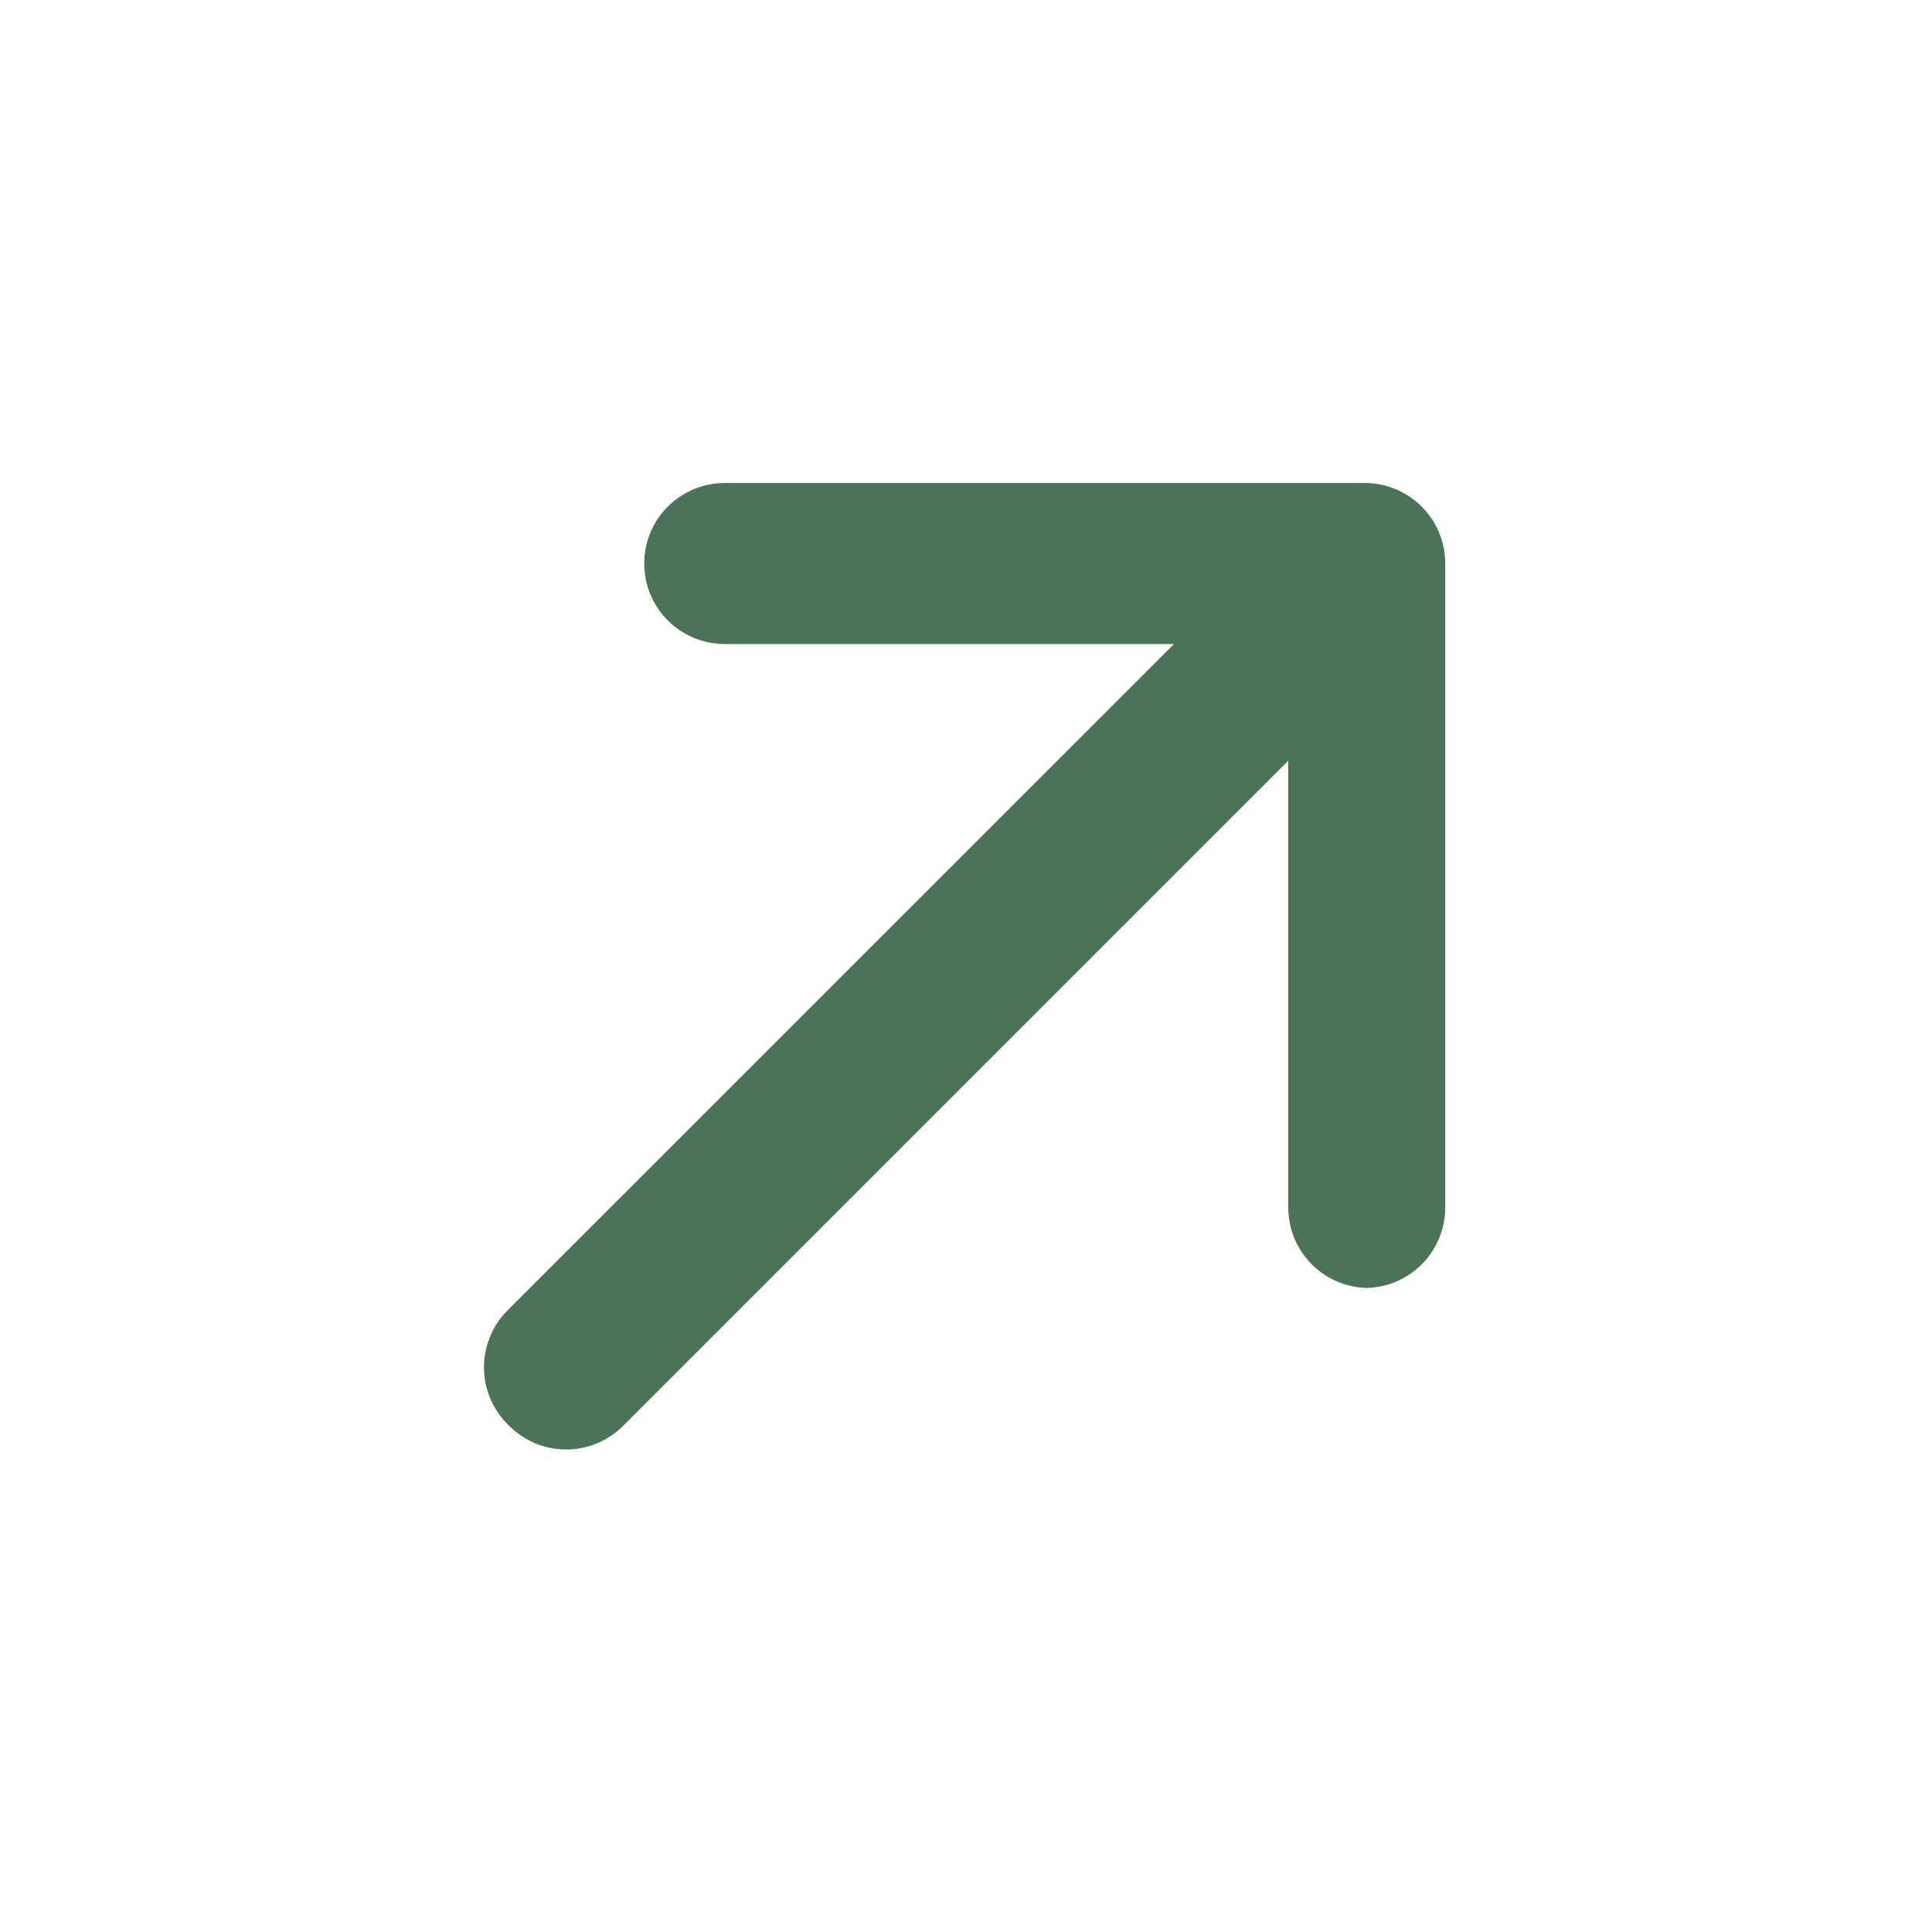
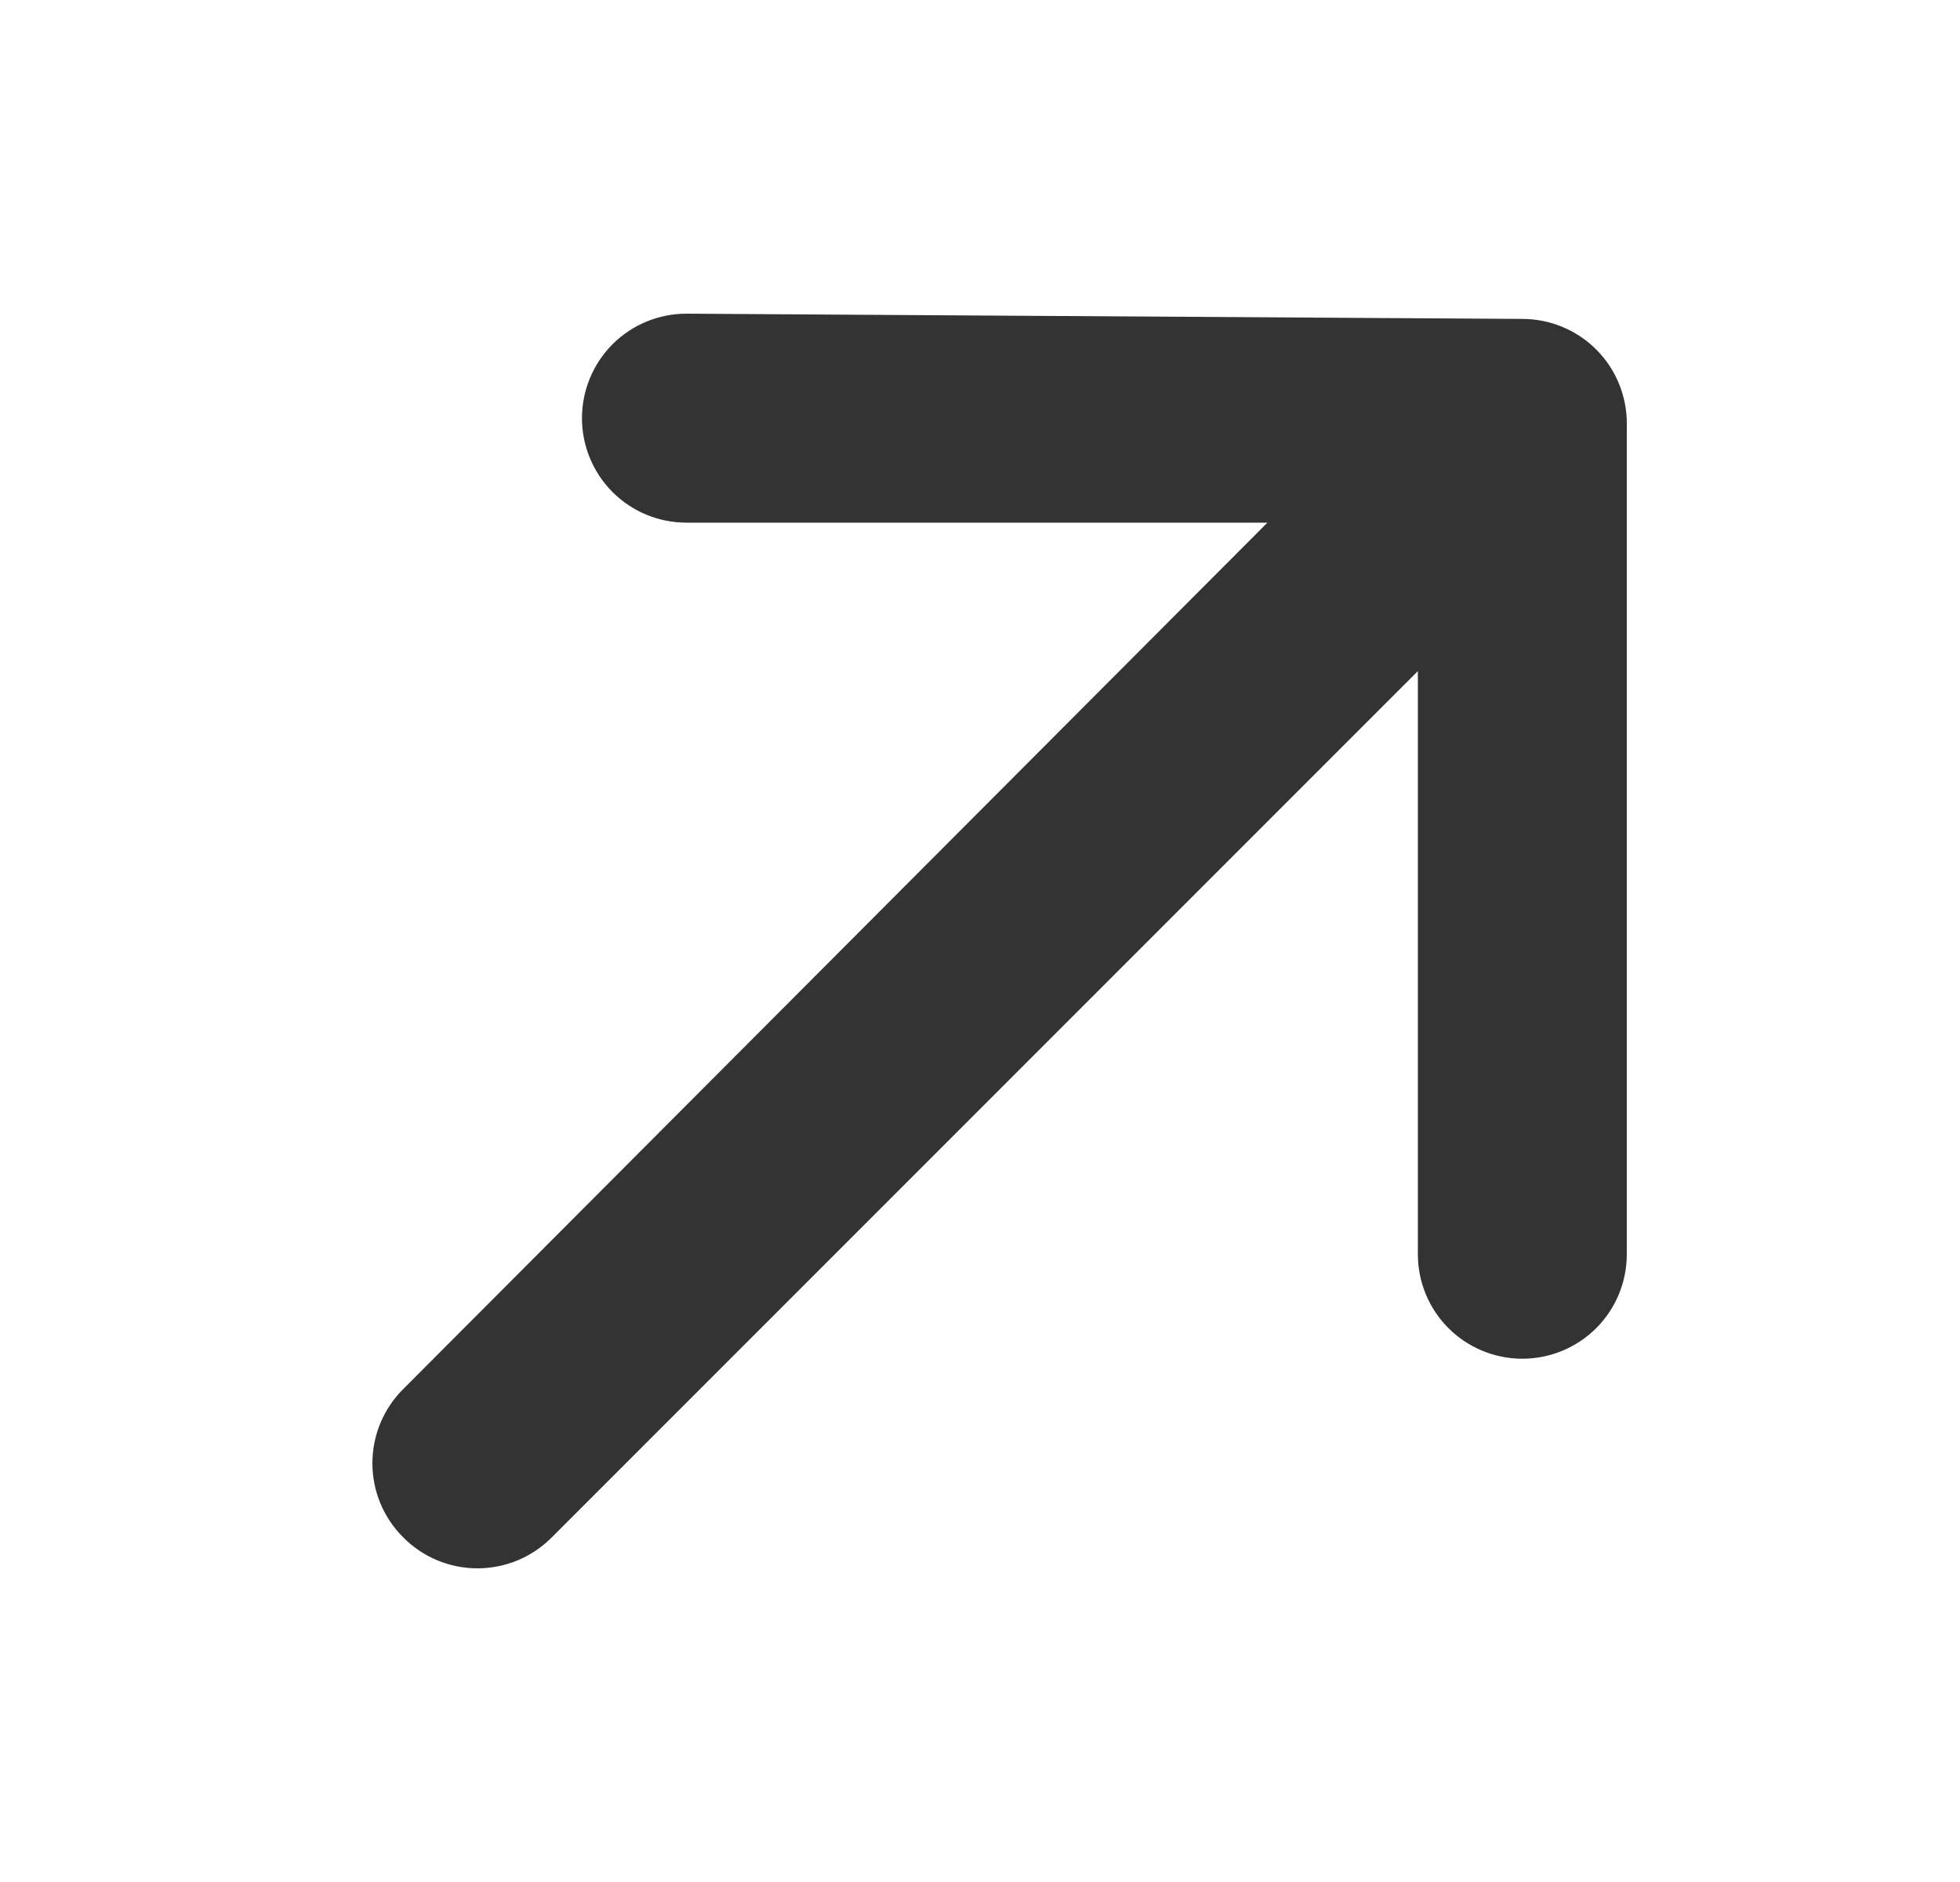
- <svg xmlns="http://www.w3.org/2000/svg" width="20" height="20" viewBox="0 0 20 20" fill="none">
-   <path d="M5.244 13.575L12.153 6.667H7.503C7.282 6.667 7.07 6.579 6.913 6.423C6.757 6.266 6.669 6.054 6.669 5.833C6.669 5.612 6.757 5.4 6.913 5.244C7.07 5.088 7.282 5 7.503 5H14.128C14.349 5 14.561 5.088 14.717 5.244C14.873 5.4 14.961 5.612 14.961 5.833V12.5C14.961 12.721 14.873 12.933 14.717 13.089C14.561 13.245 14.349 13.333 14.128 13.333H14.169C13.948 13.333 13.736 13.245 13.58 13.089C13.424 12.933 13.336 12.721 13.336 12.5V7.875L6.453 14.758C6.375 14.836 6.283 14.898 6.181 14.941C6.08 14.983 5.971 15.005 5.861 15.005C5.751 15.005 5.642 14.983 5.54 14.941C5.439 14.898 5.347 14.836 5.269 14.758C5.19 14.682 5.126 14.592 5.081 14.491C5.037 14.39 5.013 14.282 5.01 14.172C5.008 14.062 5.027 13.953 5.068 13.85C5.108 13.748 5.168 13.654 5.244 13.575Z" fill="#4A7358" />
+ <svg xmlns="http://www.w3.org/2000/svg" width="25" height="24" viewBox="0 0 25 24" fill="none">
+   <g opacity="0.8">
+     <path d="M20.75 5.399C20.75 5.046 20.61 4.707 20.36 4.457C20.11 4.207 19.771 4.067 19.417 4.067L8.756 4C8.402 4 8.063 4.14 7.813 4.39C7.564 4.64 7.423 4.979 7.423 5.333C7.423 5.686 7.564 6.025 7.813 6.275C8.063 6.525 8.402 6.665 8.756 6.665H16.166L5.144 17.713C5.019 17.837 4.92 17.985 4.852 18.147C4.785 18.309 4.75 18.484 4.75 18.66C4.75 18.835 4.785 19.01 4.852 19.172C4.92 19.334 5.019 19.482 5.144 19.606C5.268 19.731 5.415 19.83 5.578 19.898C5.74 19.965 5.914 20 6.09 20C6.266 20 6.441 19.965 6.603 19.898C6.765 19.83 6.913 19.731 7.037 19.606L18.085 8.558V15.994C18.085 16.348 18.225 16.687 18.475 16.937C18.725 17.186 19.064 17.327 19.417 17.327C19.771 17.327 20.11 17.186 20.36 16.937C20.61 16.687 20.75 16.348 20.75 15.994V5.399Z" fill="black" />
+   </g>
</svg>
